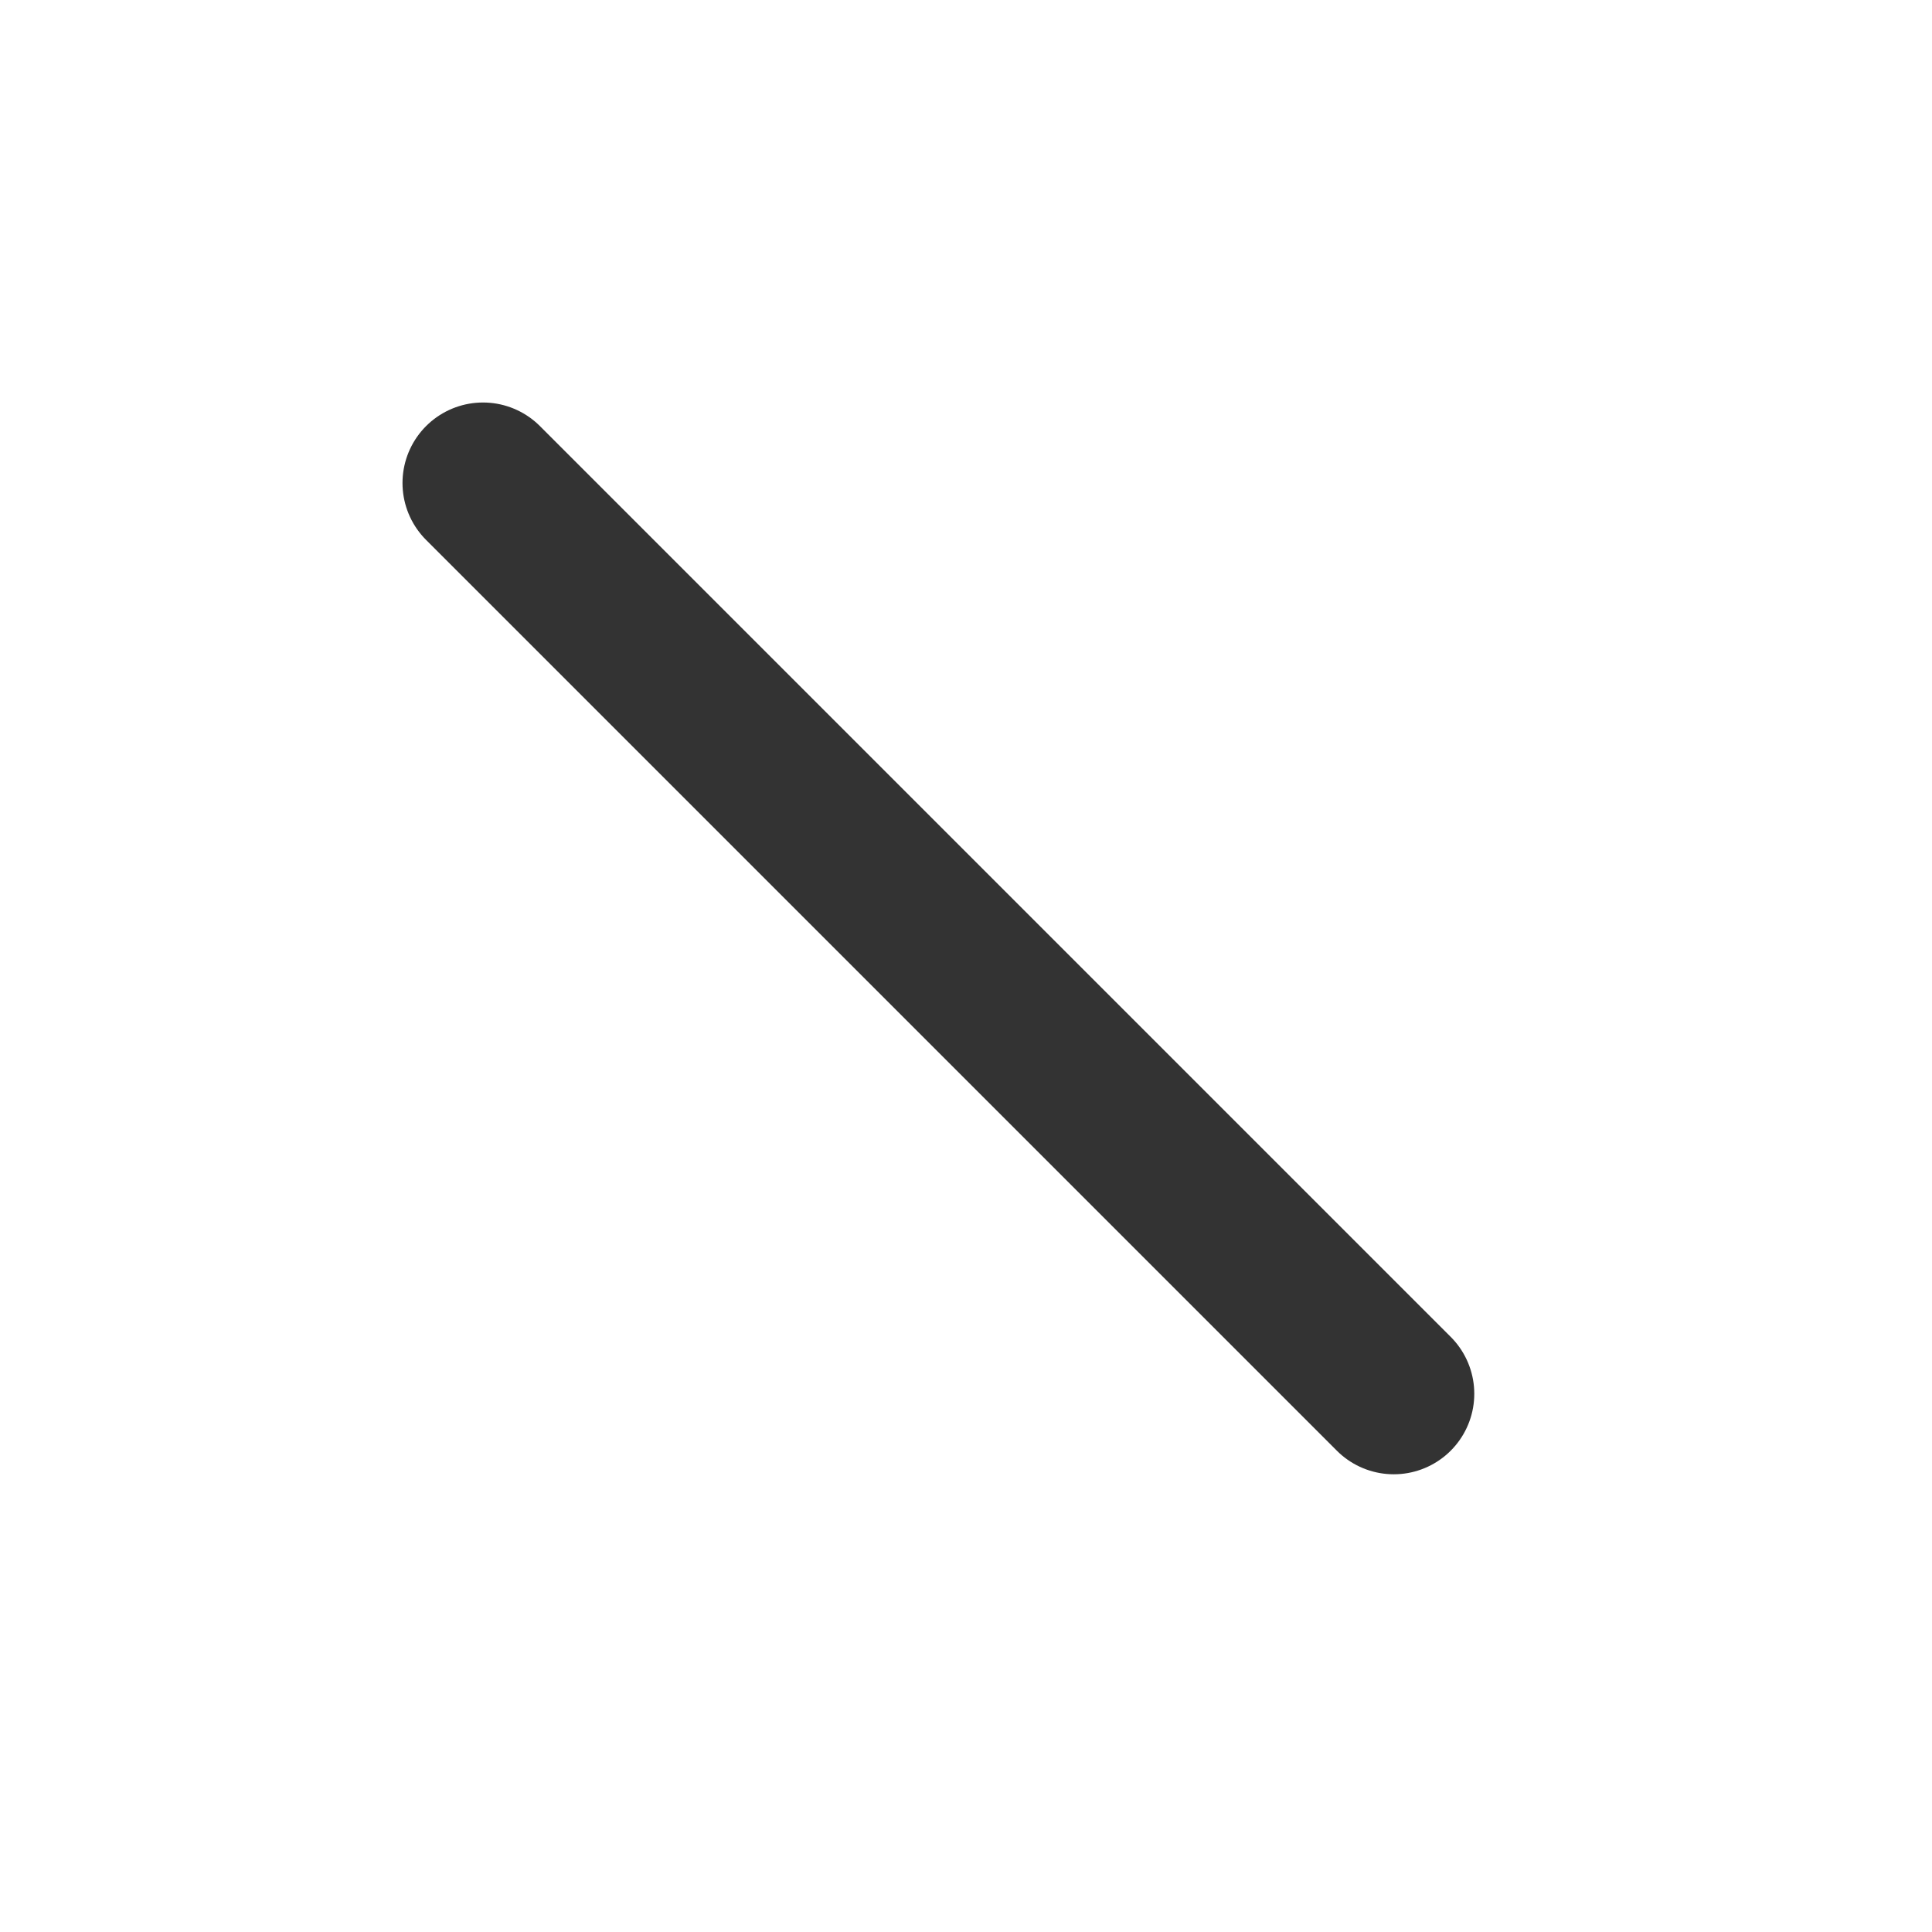
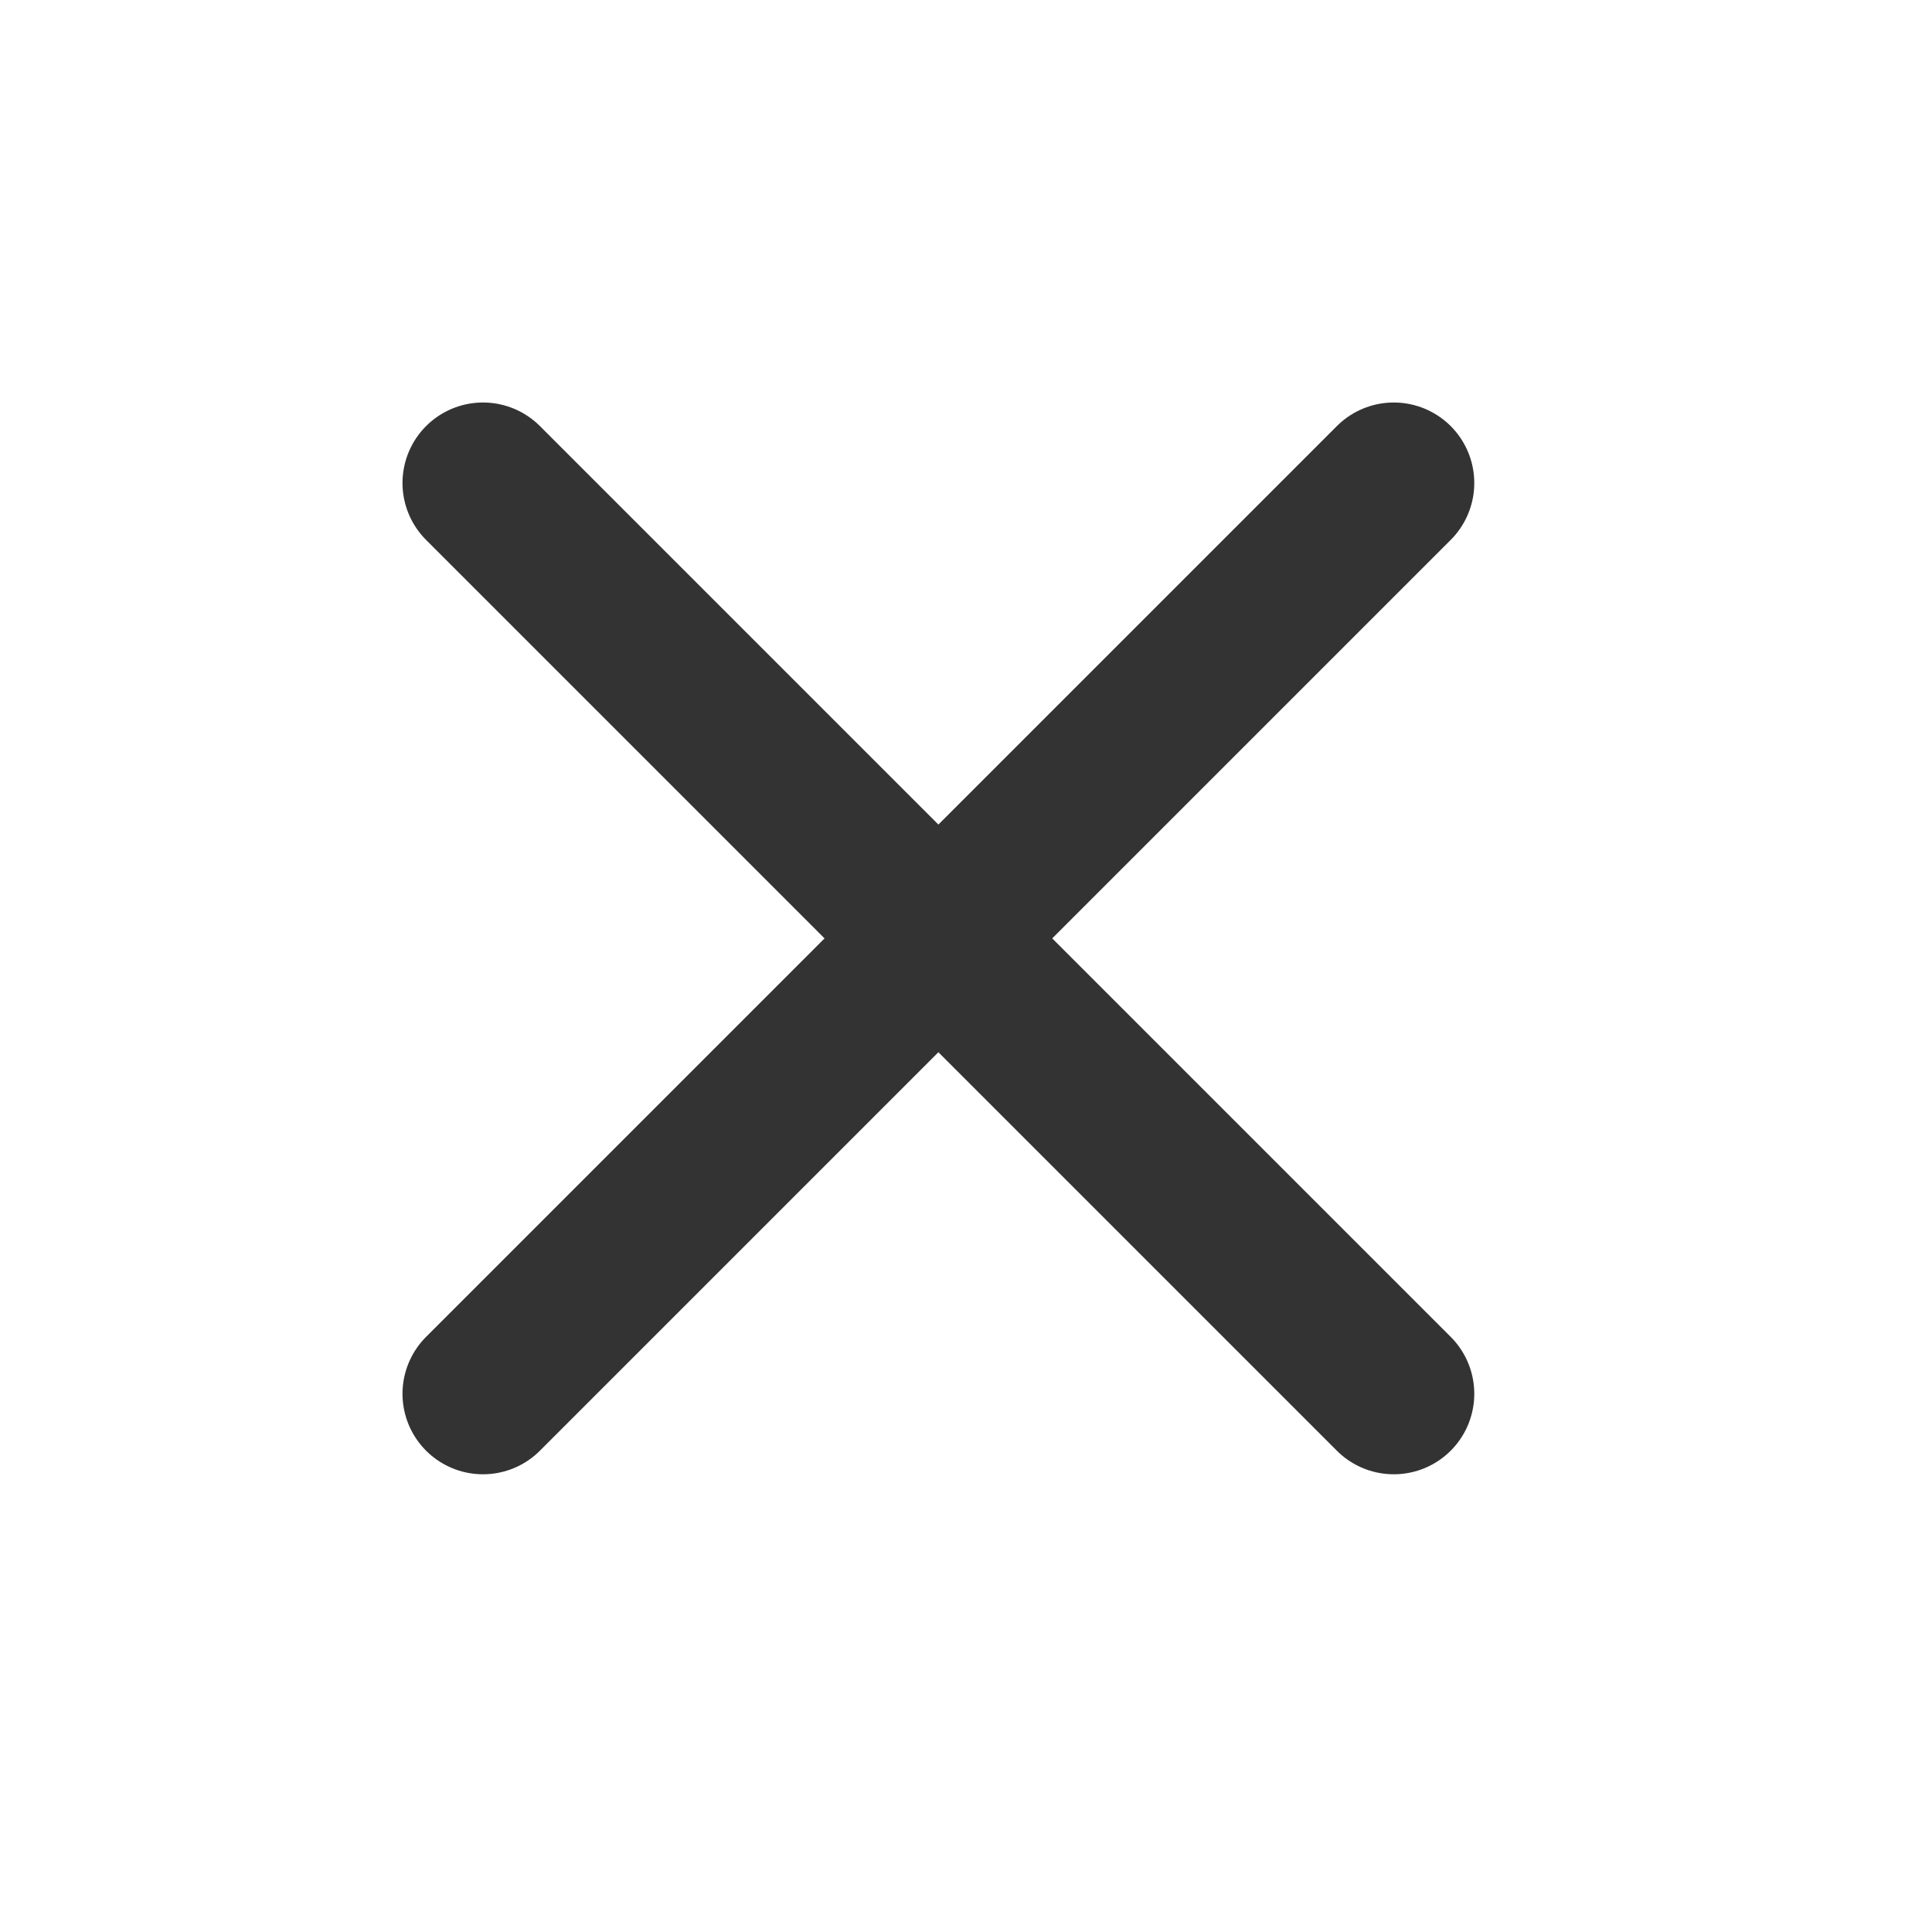
<svg width="24px" height="24px" viewBox="0 0 24 24" version="1.1">
  <g id="Final" stroke="none" stroke-width="1" fill="none" fill-rule="evenodd">
    <g id="debug_user_says_already_exist" transform="translate(-392, -56)">
      <g id="Test-bot" transform="translate(64, 48)">
        <g id="ic_cross" transform="translate(328, 8)">
          <g transform="translate(6, 6)" id="Line" stroke="#333333" stroke-linecap="round" stroke-width="2">
+             <line x1="5.59552404e-14" y1="11.314" x2="11.314" y2="5.59552404e-14" />
            <line x1="5.59552404e-14" y1="5.59552404e-14" x2="11.314" y2="11.314" />
          </g>
        </g>
      </g>
    </g>
  </g>
</svg>
